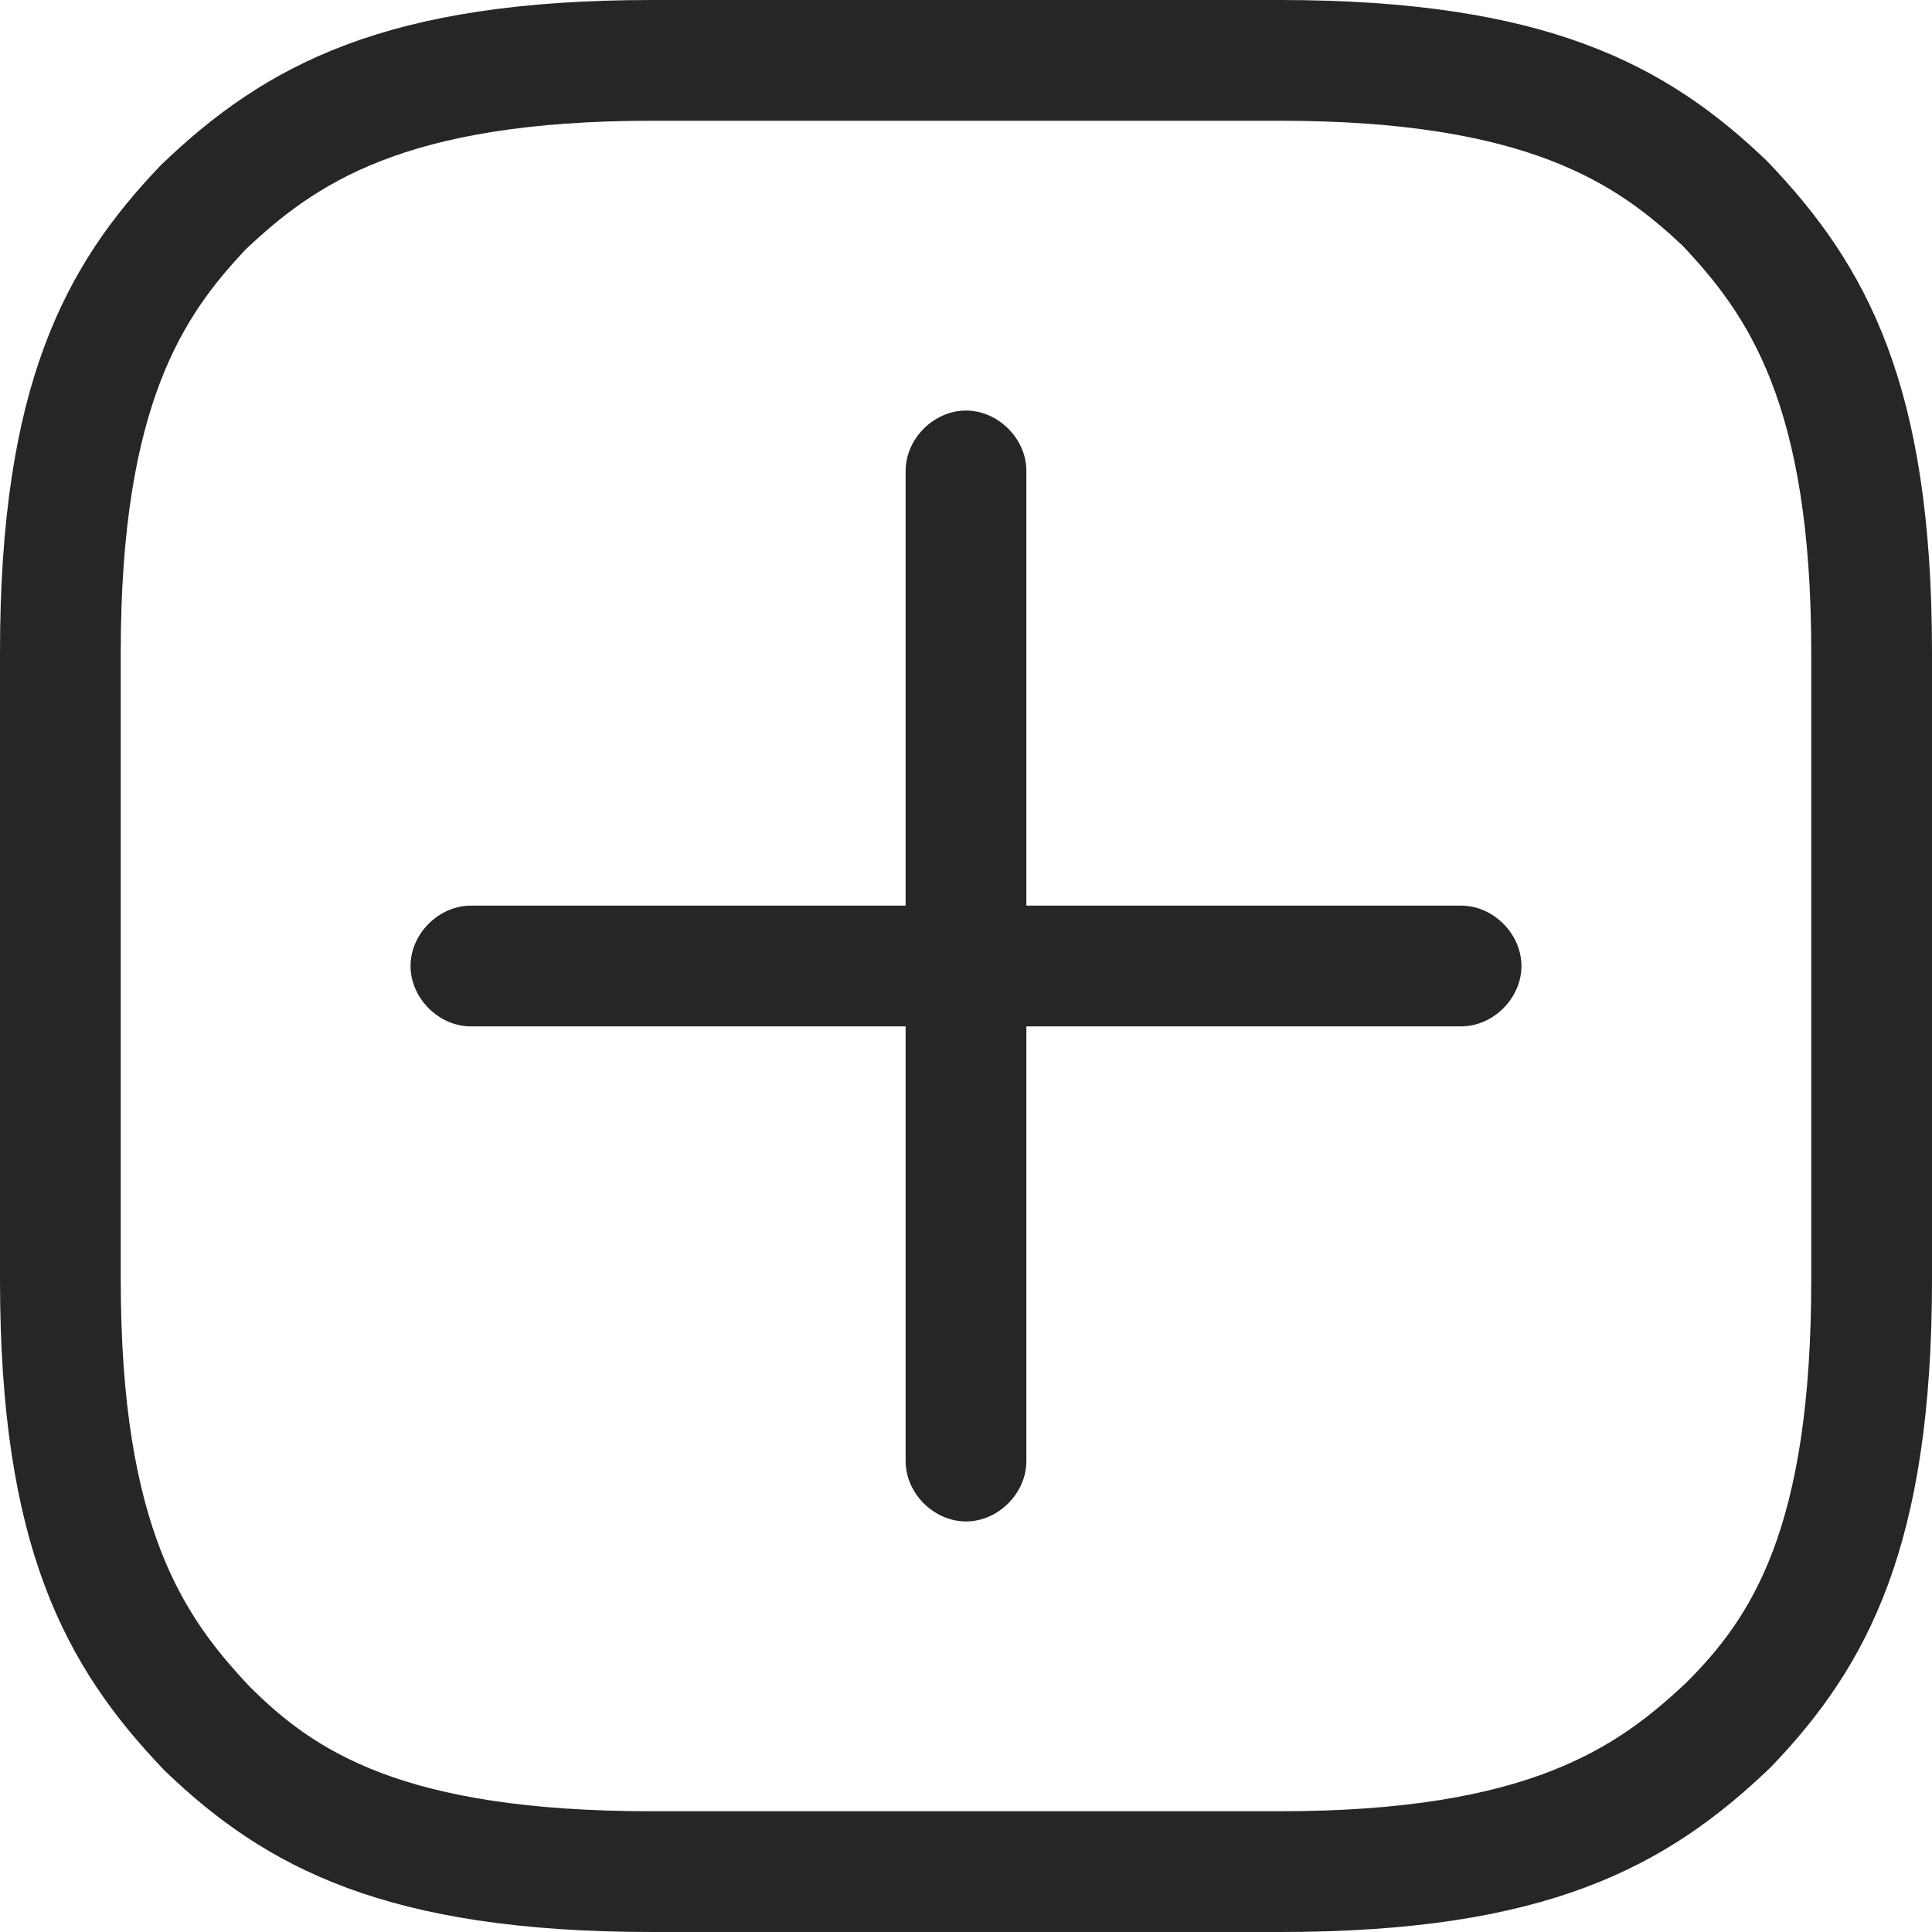
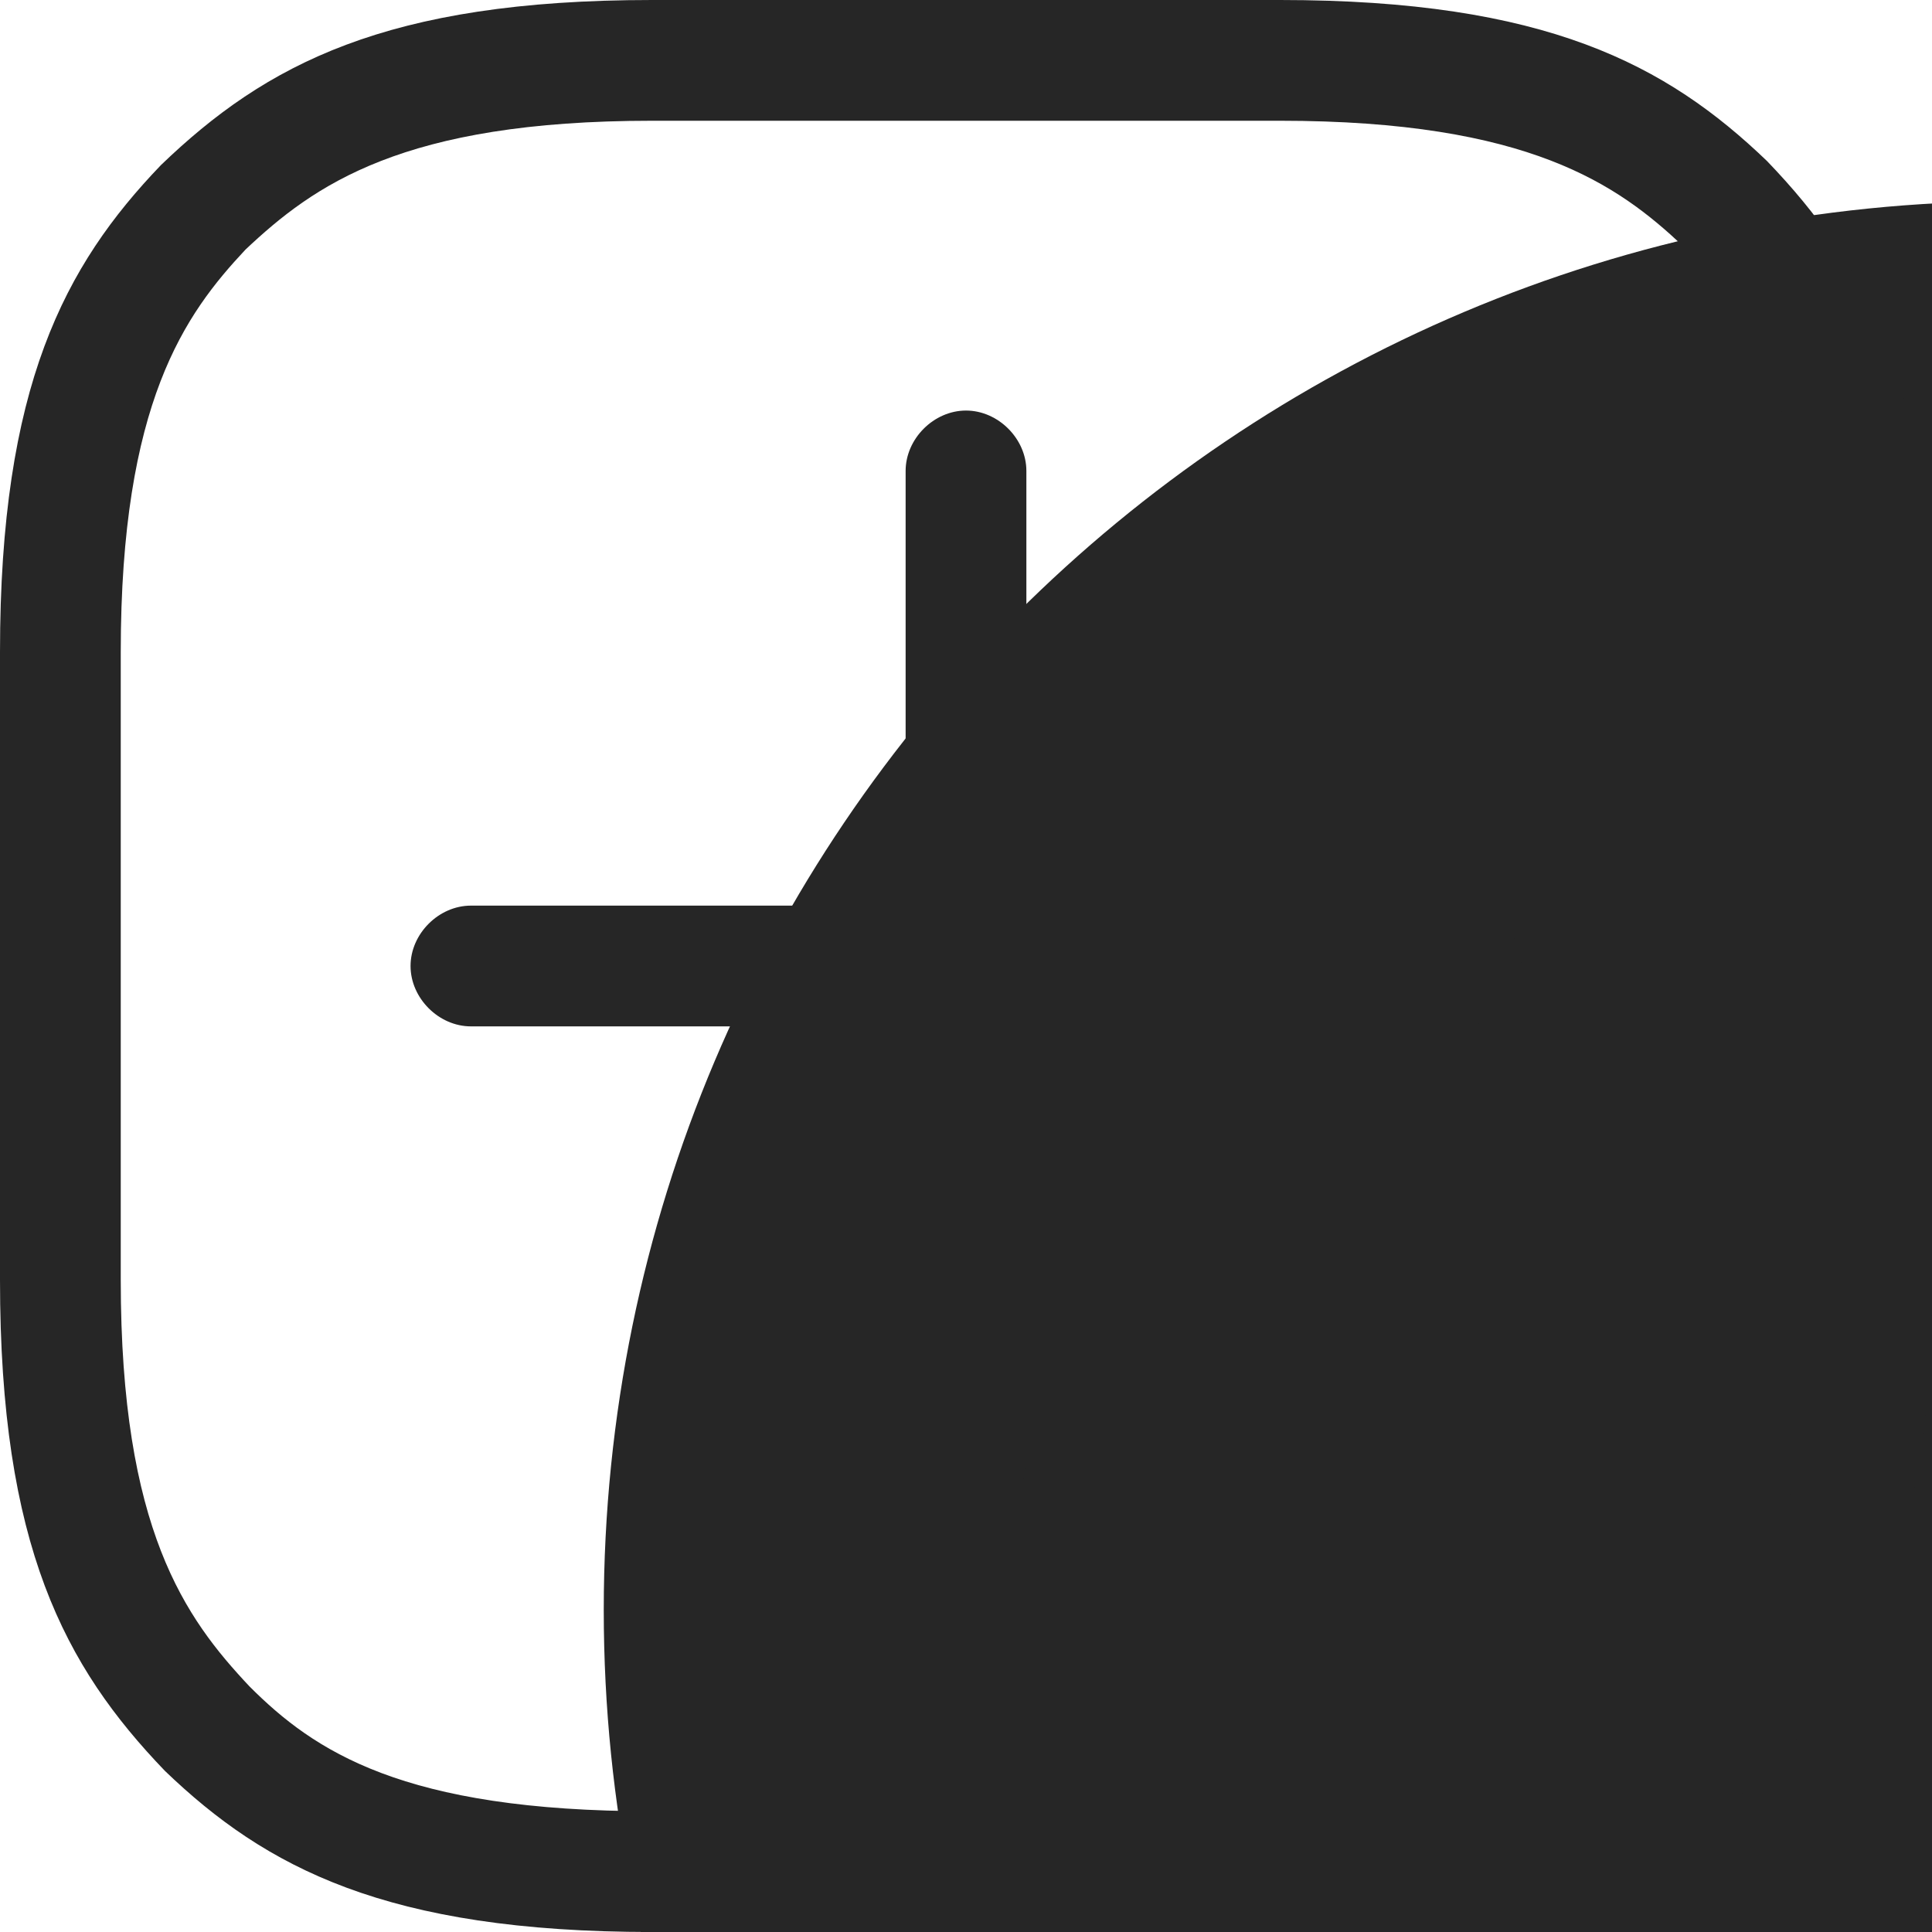
<svg aria-label="New Post" class="_8-yf5 " color="#262626" fill="#262626" height="22" role="img" viewBox="0 0 48 48" width="22">
+   <a href="/docs/Web/SVG/Element/circle">
+     <circle cx="50" cy="40" r="35" />
+   </a>
  <path d="M31.8 48H16.2c-6.6 0-9.6-1.6-12.1-4C1.6 41.4 0 38.4 0 31.8V16.2C0 9.6 1.6 6.6 4 4.1 6.6 1.6 9.6 0 16.2 0h15.6c6.6 0 9.6 1.6 12.1 4C46.4 6.6 48 9.6 48 16.2v15.6c0 6.6-1.6 9.6-4 12.1-2.6 2.5-5.6 4.1-12.2 4.1zM16.2 3C10 3 7.8 4.6 6.1 6.2 4.6 7.8 3 10 3 16.2v15.6c0 6.2 1.6 8.4 3.2 10.1 1.6 1.6 3.8 3.1 10 3.1h15.6c6.2 0 8.4-1.6 10.1-3.2 1.6-1.6 3.1-3.8 3.1-10V16.2c0-6.2-1.6-8.4-3.2-10.1C40.2 4.6 38 3 31.8 3H16.2z" />
  <path d="M36.3 25.5H11.7c-.8 0-1.5-.7-1.5-1.5s.7-1.5 1.5-1.5h24.6c.8 0 1.5.7 1.5 1.5s-.7 1.5-1.5 1.5z" />
  <path d="M24 37.8c-.8 0-1.5-.7-1.5-1.5V11.7c0-.8.7-1.5 1.5-1.5s1.5.7 1.5 1.5v24.6c0 .8-.7 1.5-1.5 1.5z" />
</svg>
